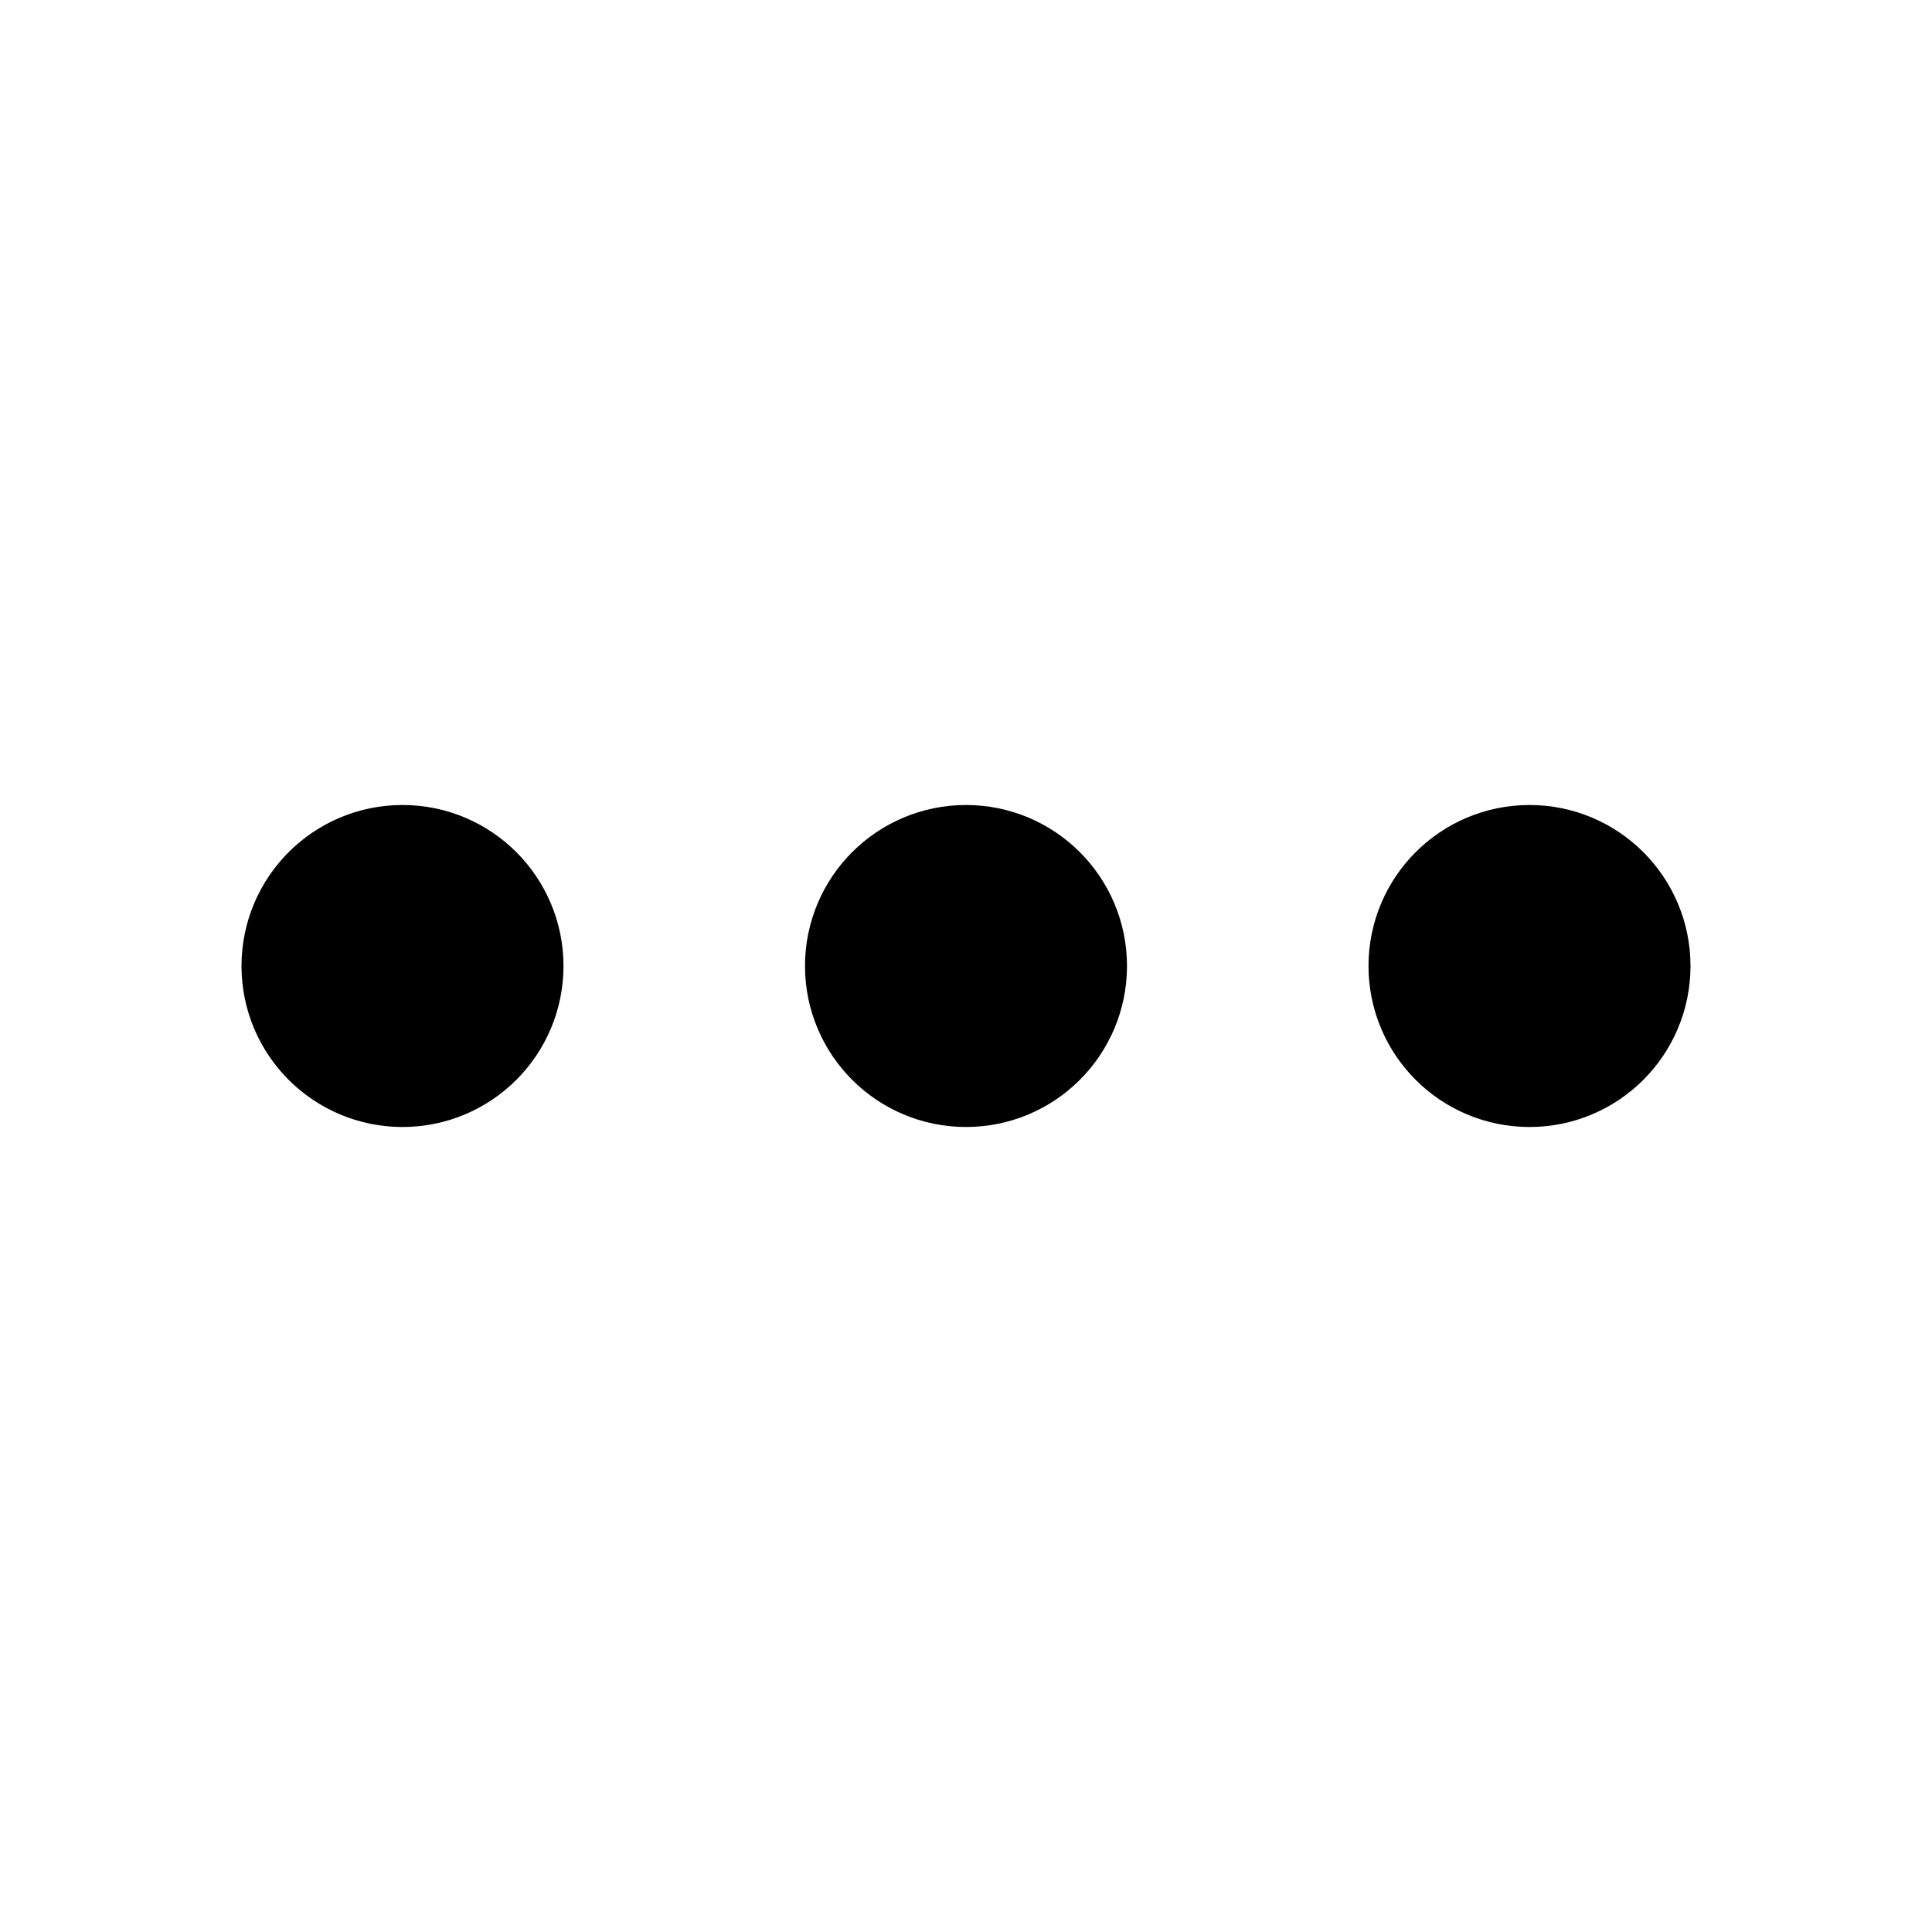
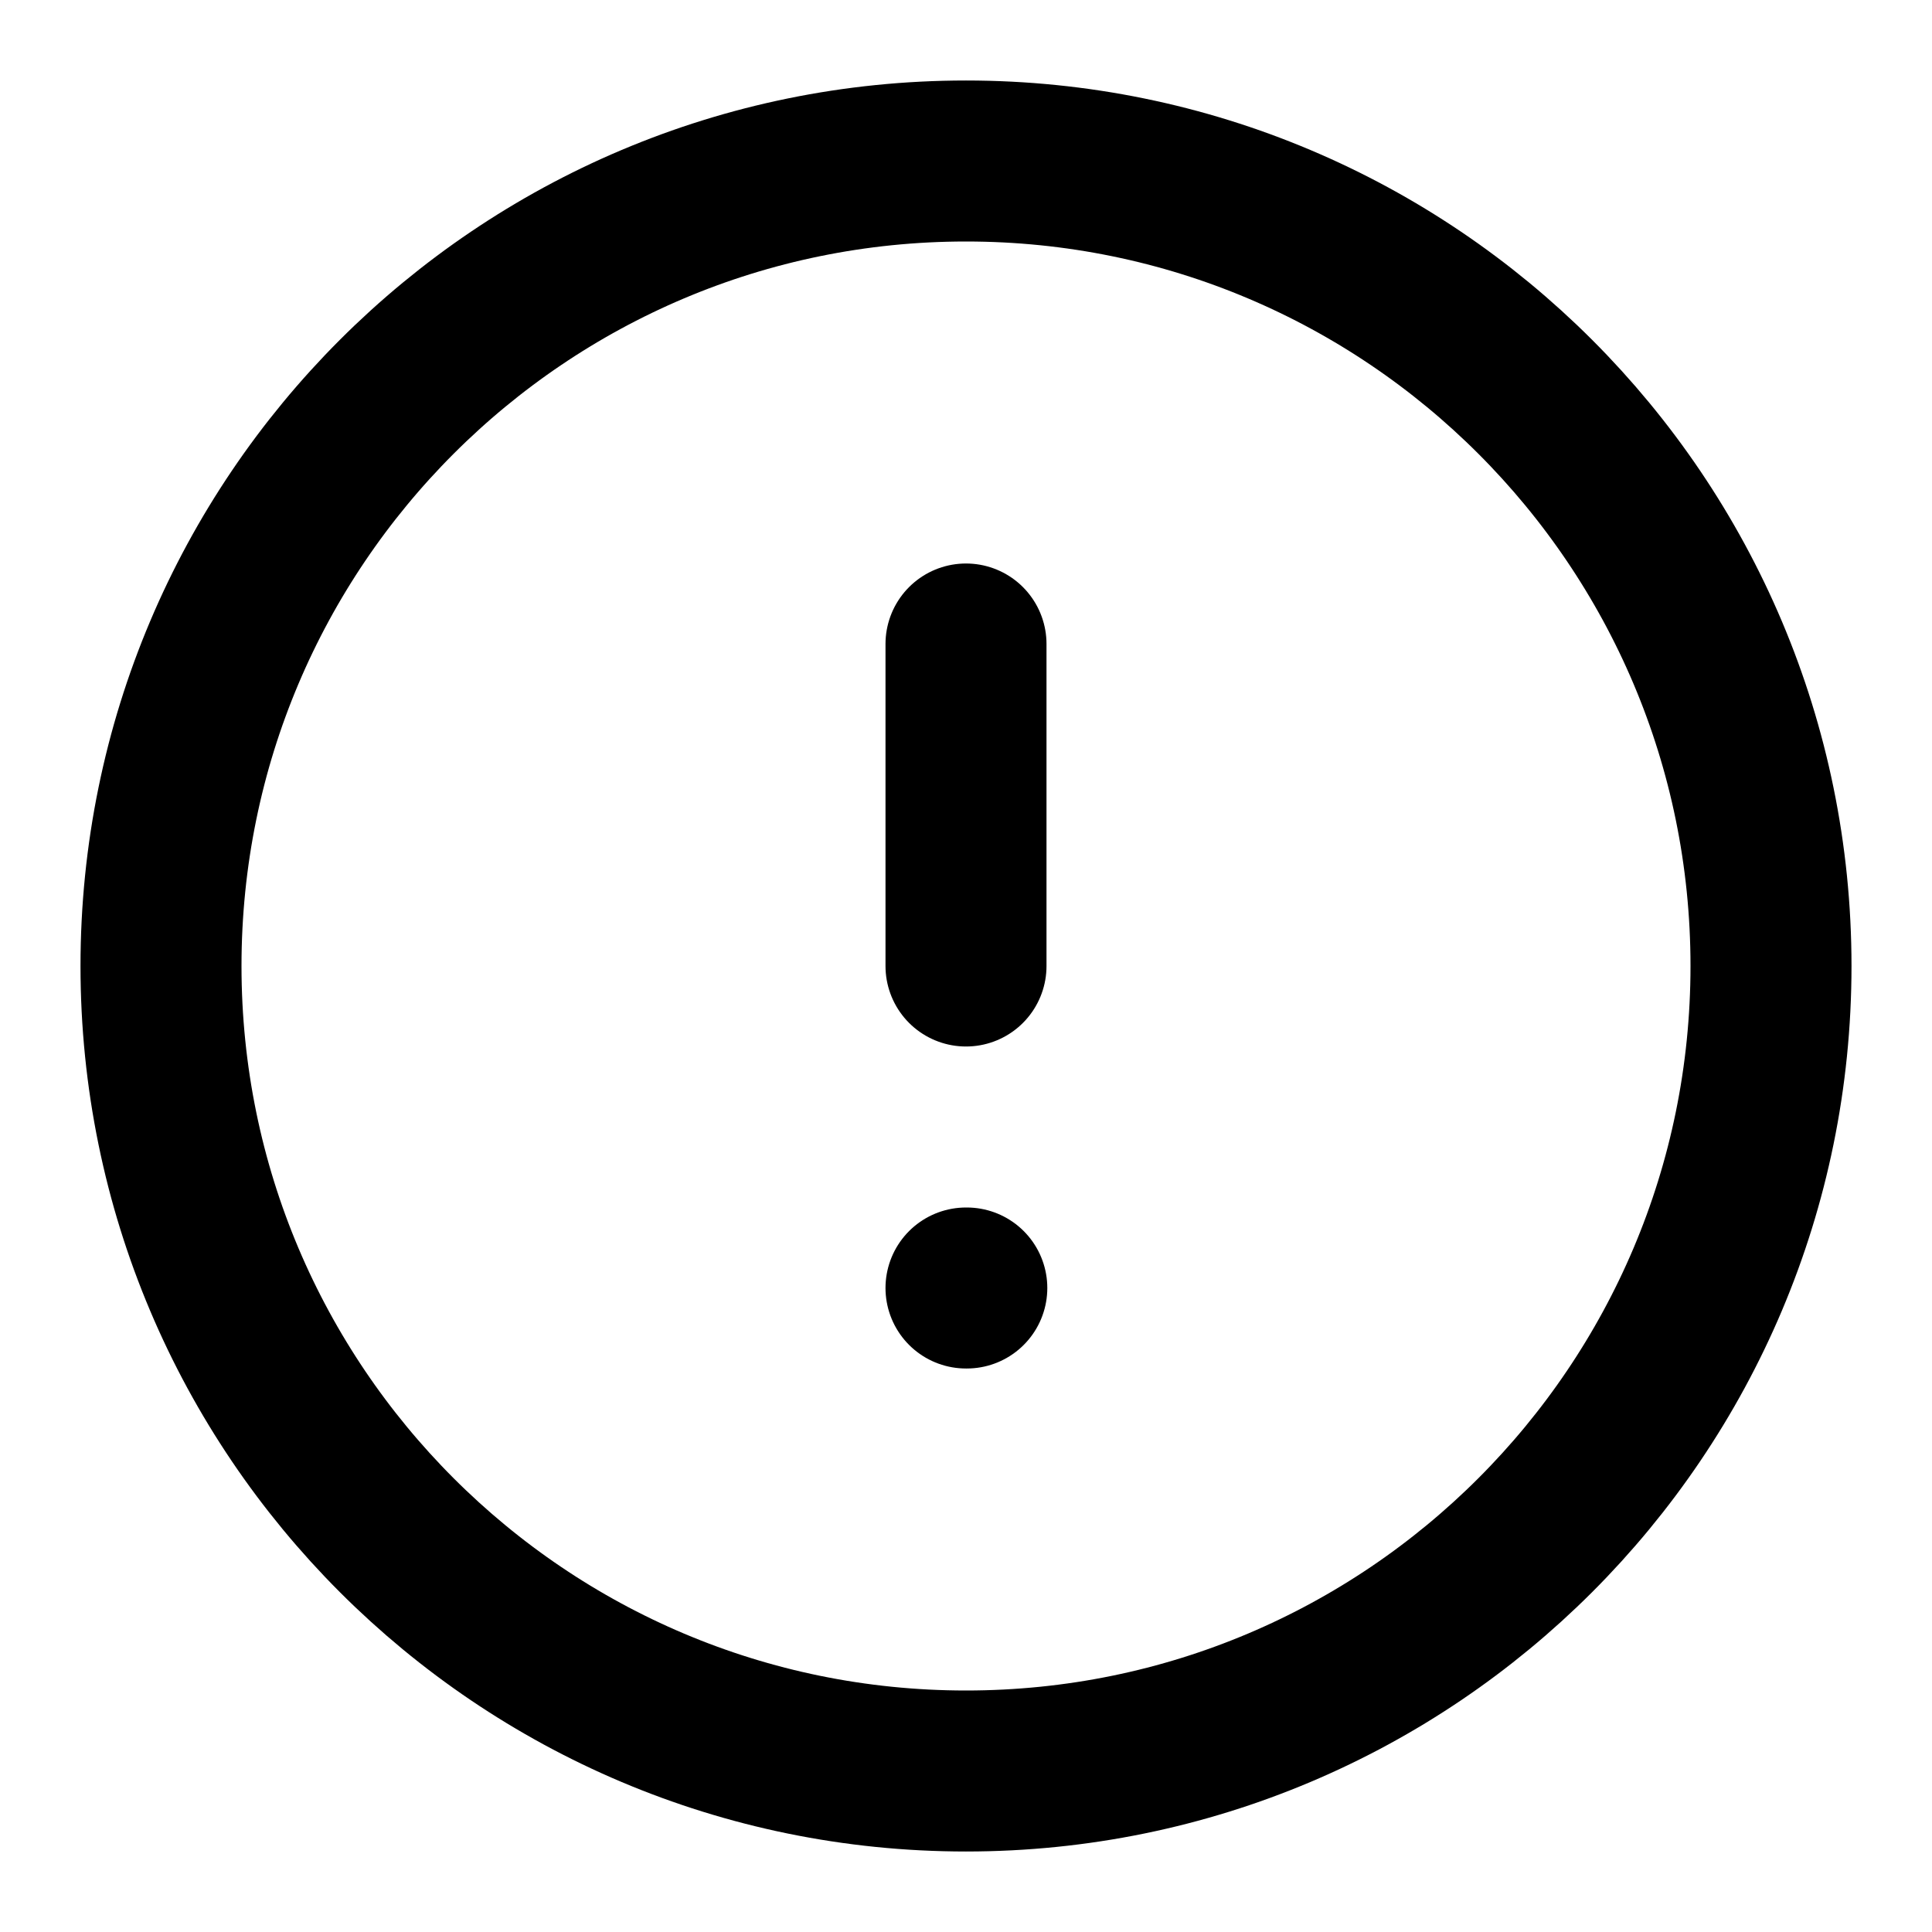
<svg xmlns="http://www.w3.org/2000/svg" viewBox="0 0 24 24" fill="none" stroke="currentColor" stroke-width="2" stroke-linecap="round" stroke-linejoin="round">
-   <circle cx="12" cy="12" r="1" />
-   <circle cx="19" cy="12" r="1" />
-   <circle cx="5" cy="12" r="1" />
+   <circle cx="12" cy="12" r="10" />
+   <line x1="12" y1="8" x2="12" y2="12" />
+   <line x1="12" y1="16" x2="12.01" y2="16" />
</svg>
